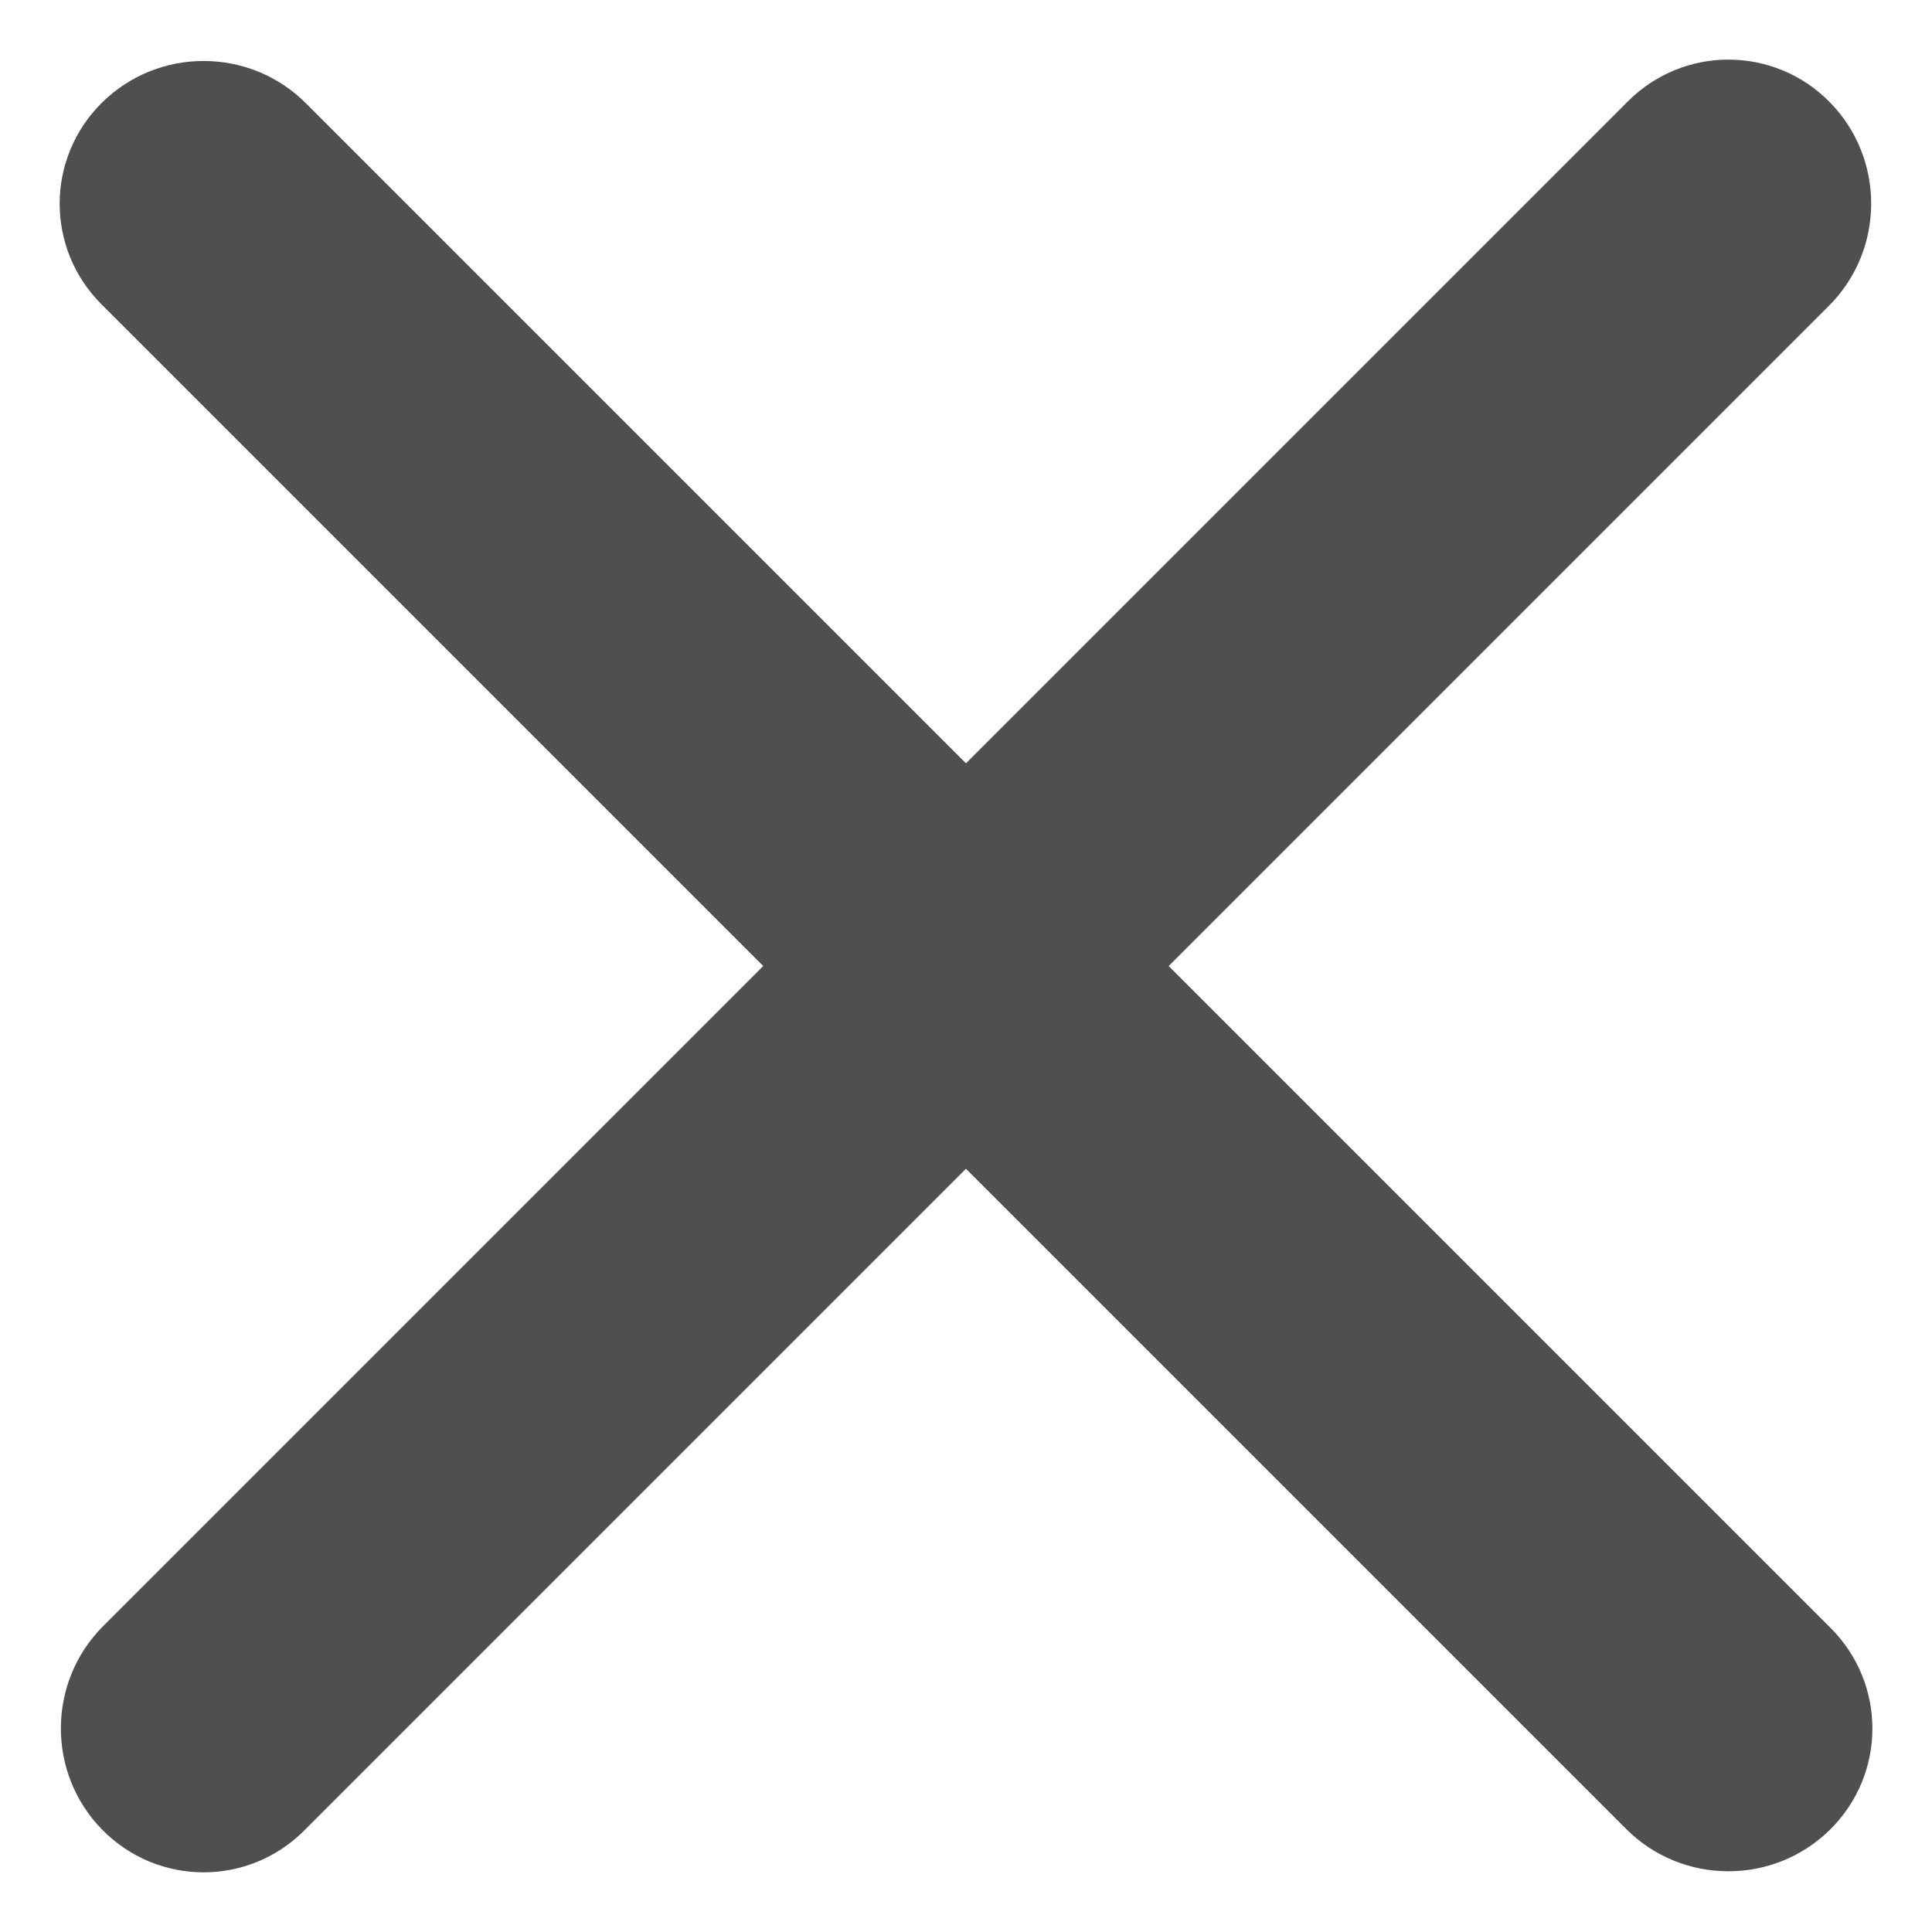
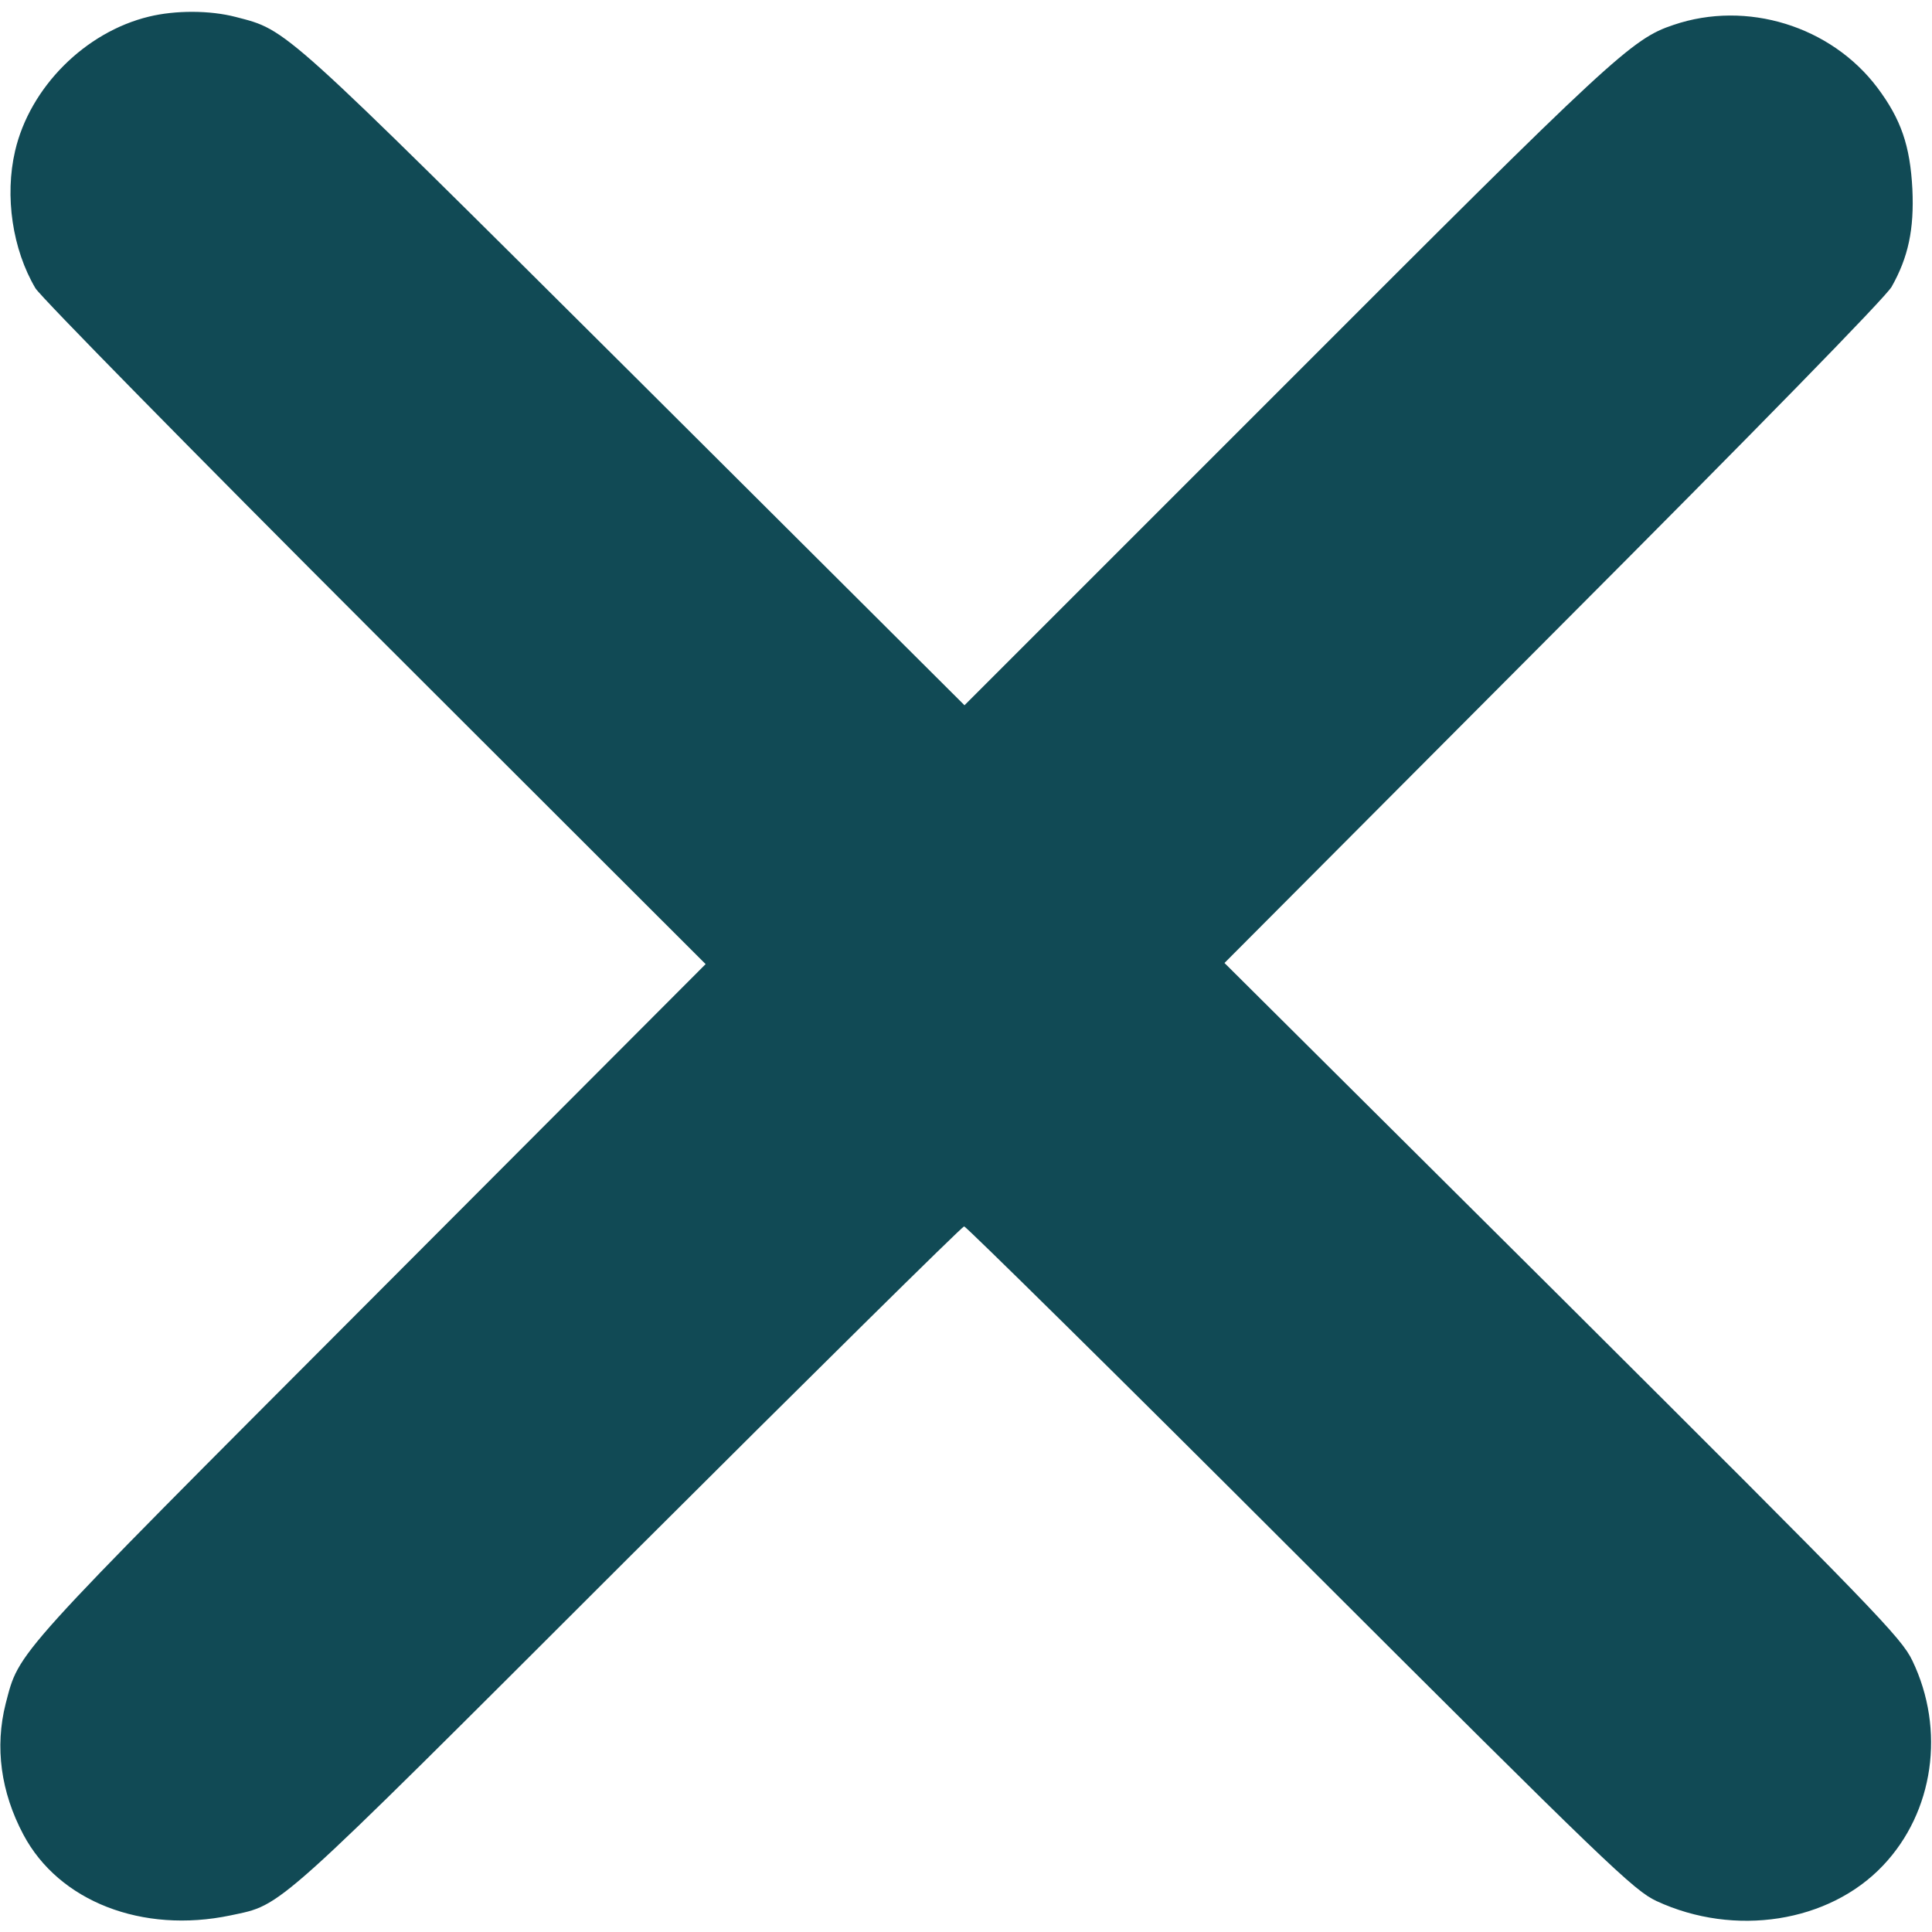
- <svg xmlns="http://www.w3.org/2000/svg" width="20" height="20" viewBox="0 0 20 20" fill="none">
-   <g id="CLOSE">
-     <rect id="Rectangle 66" width="25.291" height="2.968" rx="1.484" transform="matrix(-0.707107 -0.707107 0.713085 -0.701078 17.8838 19.9834)" fill="#4f4f4f" />
-     <rect id="Rectangle 67" width="25.291" height="2.968" rx="1.484" transform="matrix(-0.707107 0.707107 -0.701078 -0.713085 19.9824 2.11621)" fill="#4f4f4f" />
+ <svg xmlns="http://www.w3.org/2000/svg" version="1.0" width="512pt" height="512pt" viewBox="0 0 512 512" preserveAspectRatio="xMidYMid meet">
+   <g transform="translate(0,512) scale(0.1,-0.1)" fill="#114a55" stroke="none">
+     <path d="M395 5076 c-170 -41 -316 -188 -355 -356 -28 -120 -7 -261 54 -364 14 -23 419 -435 900 -916 l876 -875 -888 -890 c-956 -958 -930 -929 -967 -1070 -29 -115 -13 -234 47 -347 94 -177 315 -263 549 -214 140 30 103 -3 1054 947 484 483 885 879 890 879 5 0 406 -395 890 -879 816 -815 885 -881 945 -909 207 -96 457 -57 600 94 135 142 166 360 78 543 -29 61 -99 133 -927 958 l-896 891 871 874 c543 544 881 890 897 918 44 78 60 152 55 259 -6 115 -30 185 -93 269 -123 163 -346 232 -540 166 -111 -37 -161 -84 -1029 -953 l-850 -850 -875 872 c-941 936 -918 916 -1056 952 -69 18 -160 18 -230 1z" />
  </g>
</svg>
